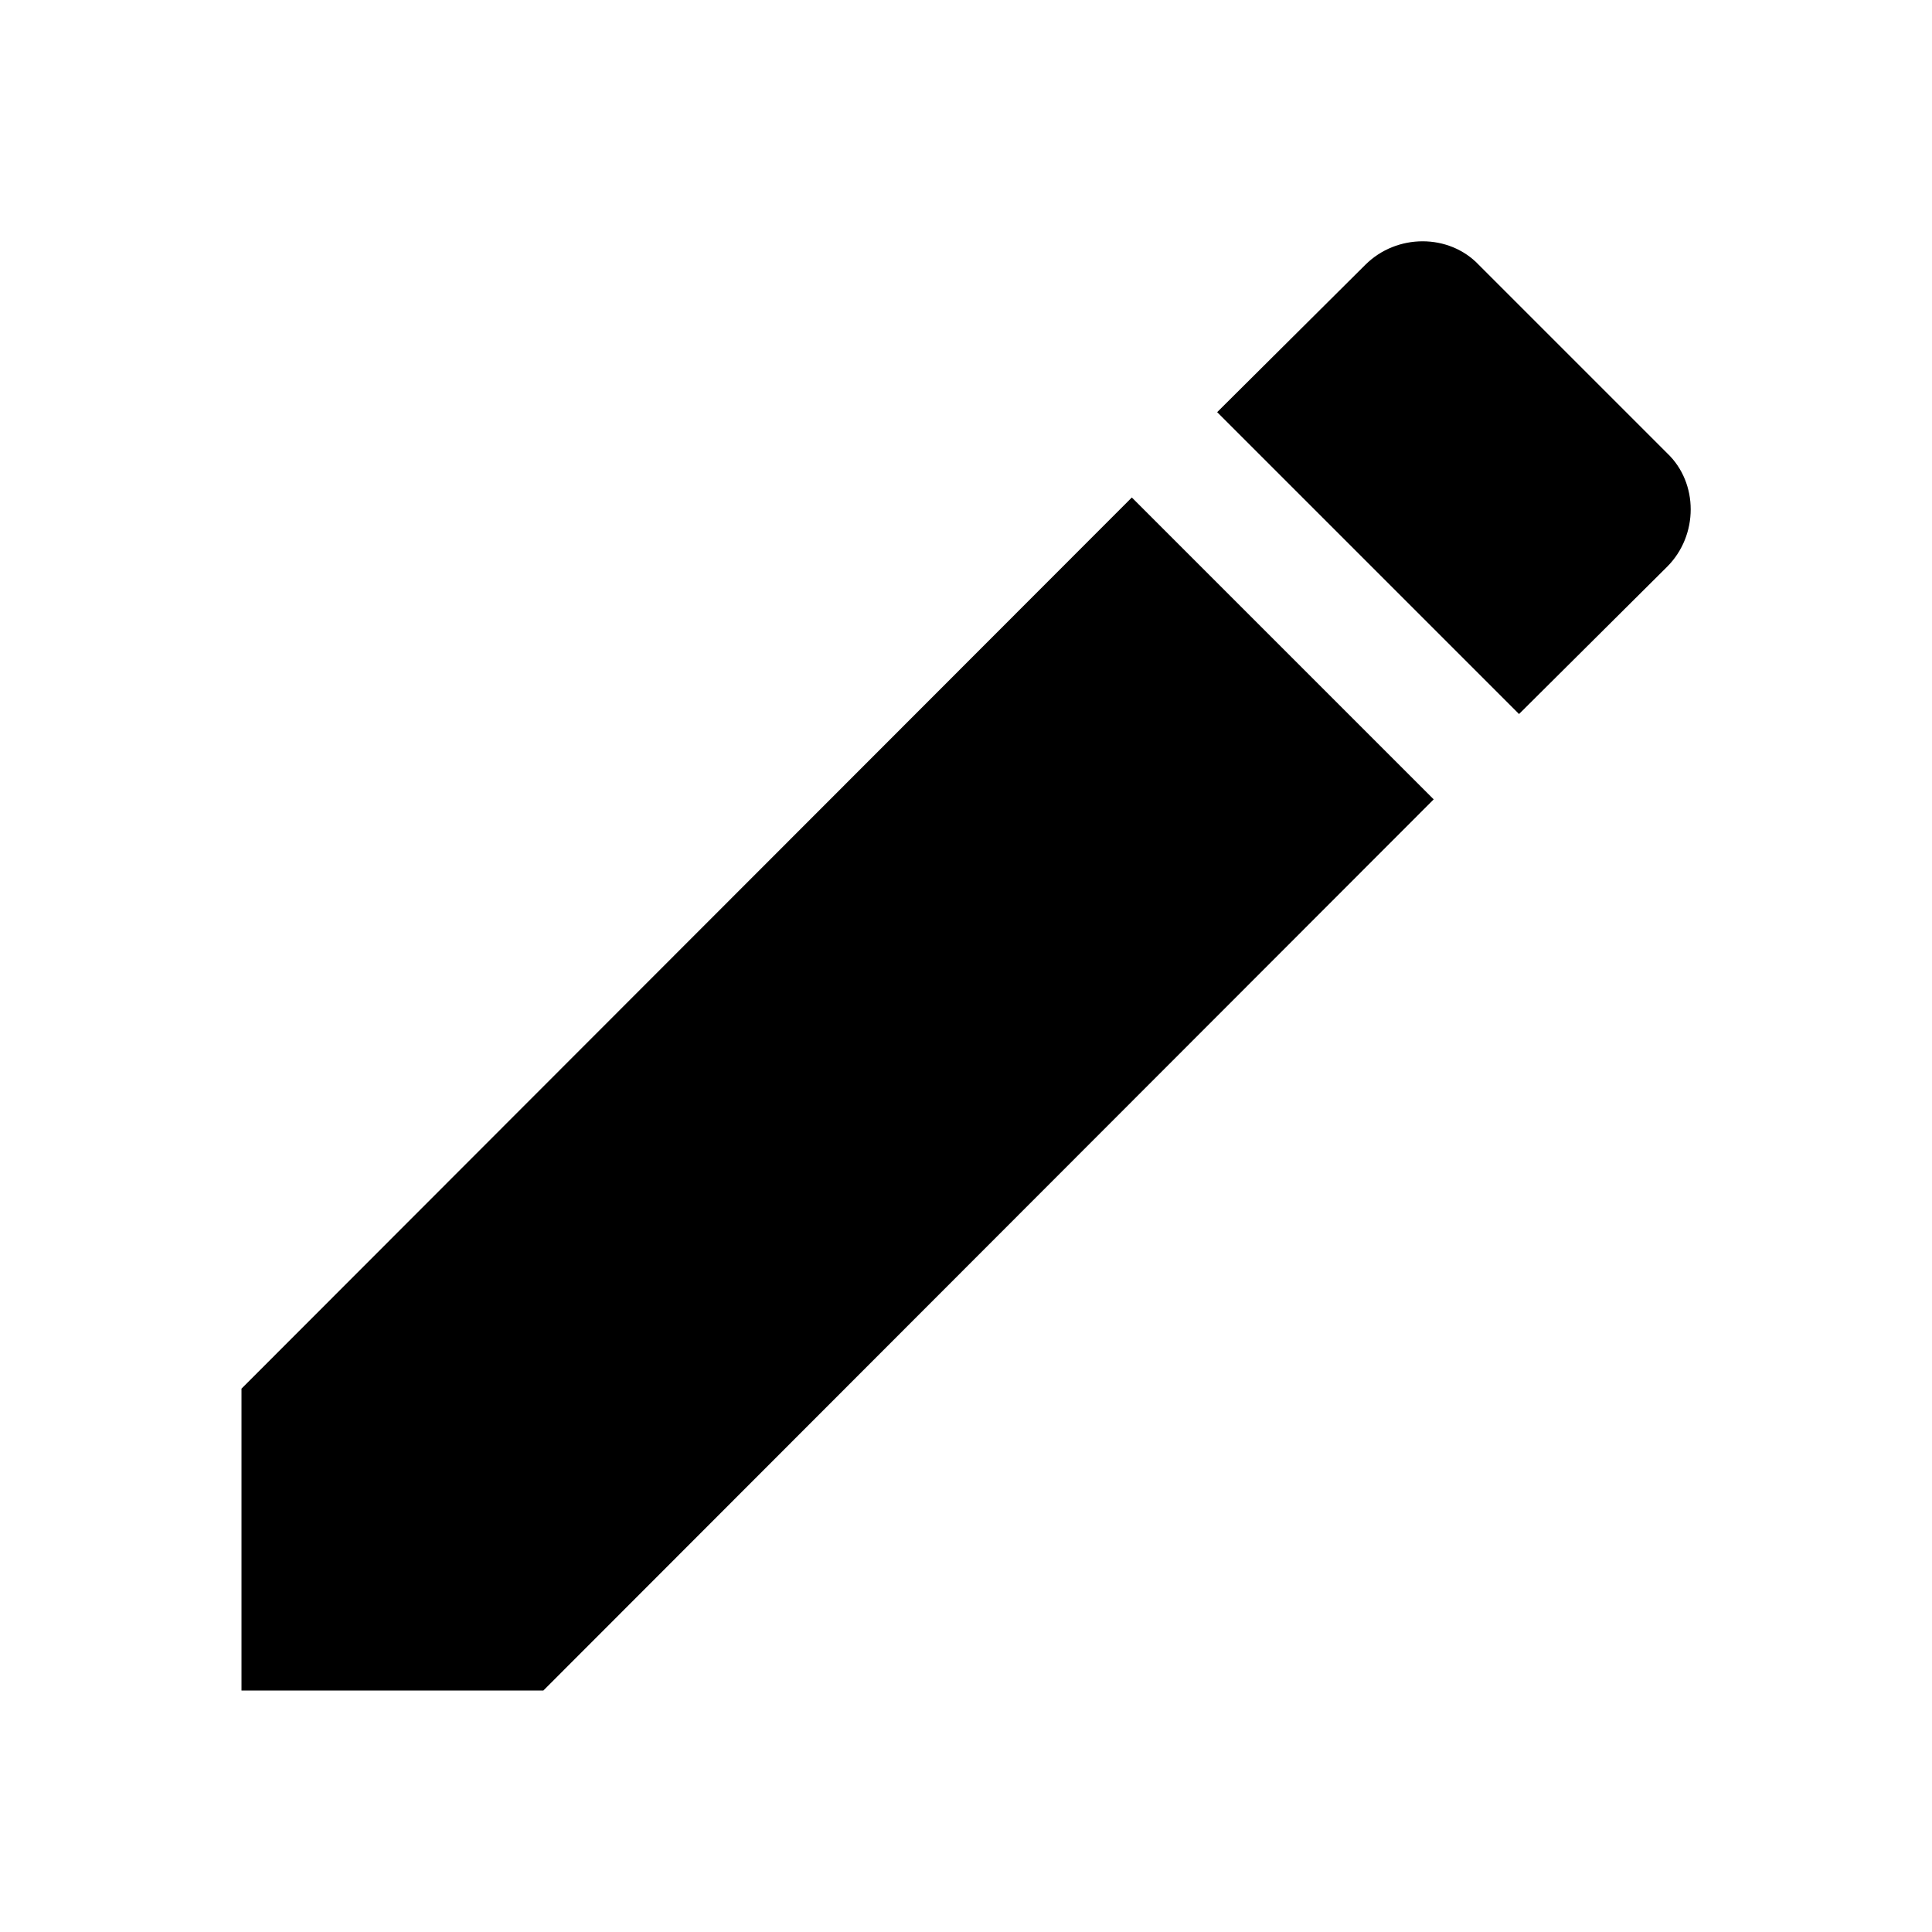
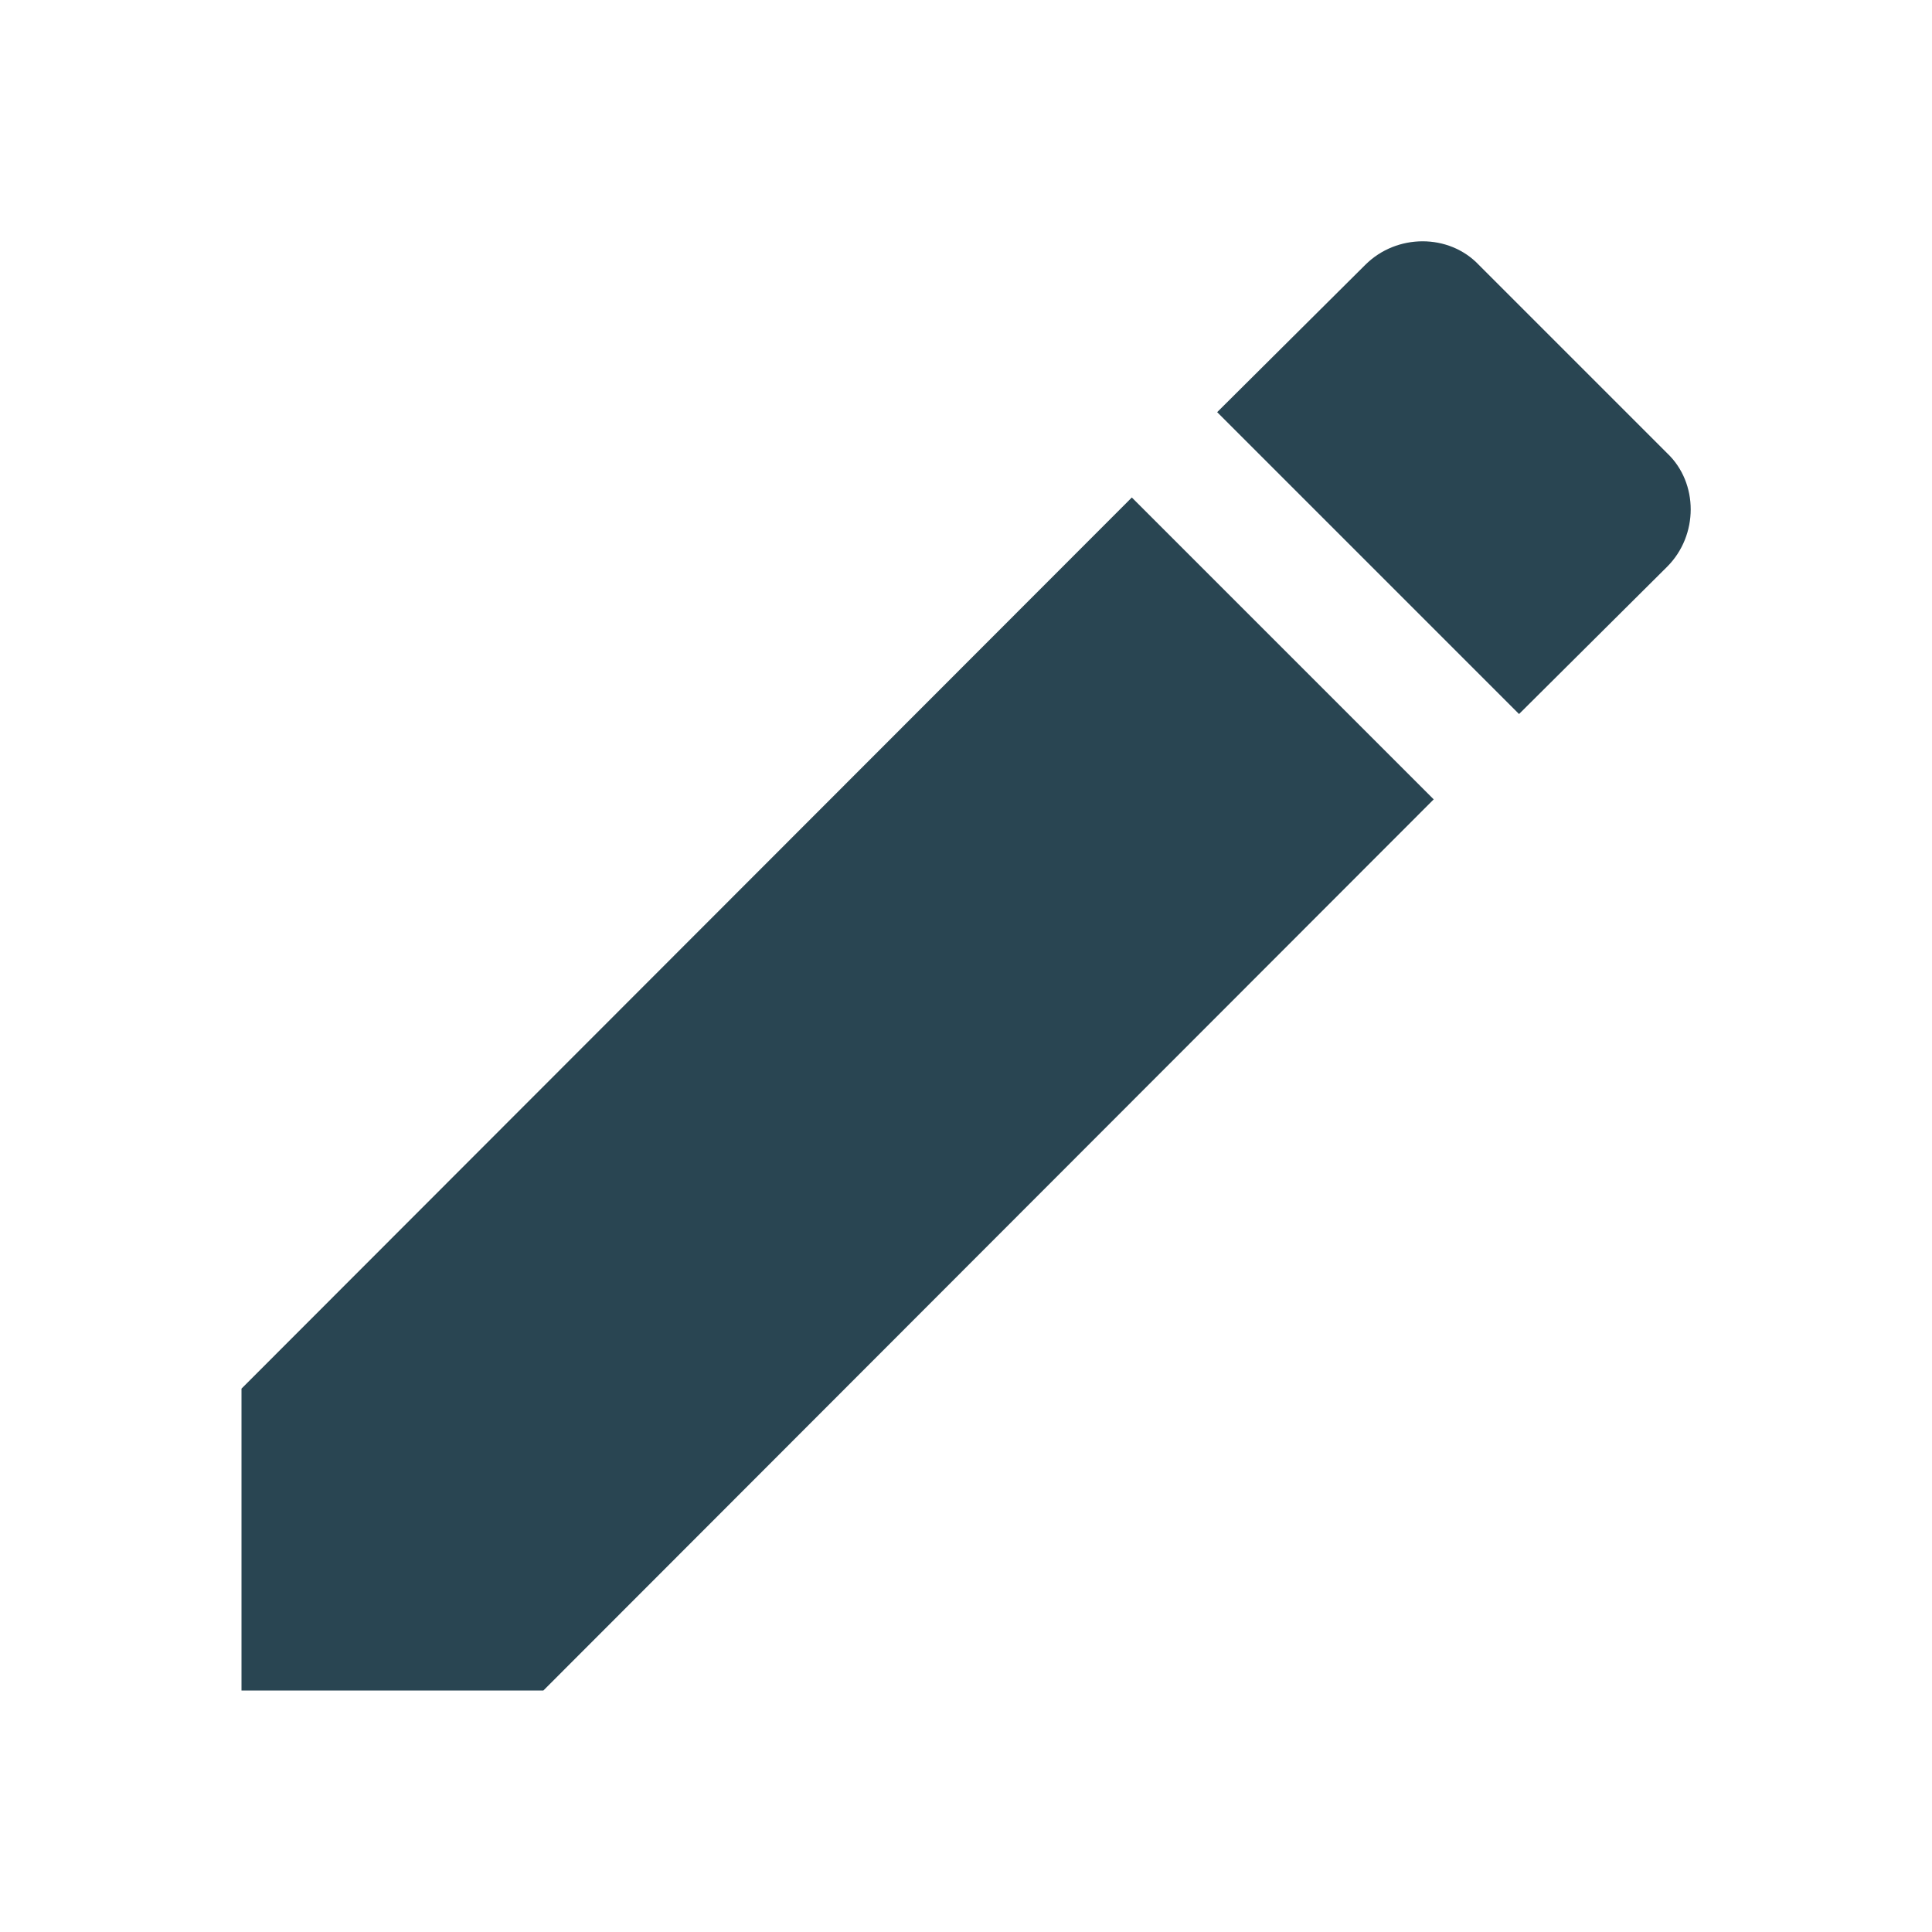
- <svg xmlns="http://www.w3.org/2000/svg" version="1.1" width="24" height="24" viewBox="0 0 24 24">
-   <path d="M20.71,7.04C21.1,6.65 21.1,6 20.71,5.63L18.37,3.29C18,2.9 17.35,2.9 16.96,3.29L15.12,5.12L18.87,8.87M3,17.25V21H6.75L17.81,9.93L14.06,6.18L3,17.25Z" />
+ <svg xmlns="http://www.w3.org/2000/svg" version="1.1" width="24" height="24" viewBox="0 0 24 24" id="svg4">
+   <defs id="defs8" />
+   <path d="M20.71,7.04C21.1,6.65 21.1,6 20.71,5.63L18.37,3.29C18,2.9 17.35,2.9 16.96,3.29L15.12,5.12L18.87,8.87M3,17.25V21H6.75L17.81,9.93L14.06,6.18L3,17.25Z" id="path2" style="fill:#294552;fill-opacity:1" />
</svg>
